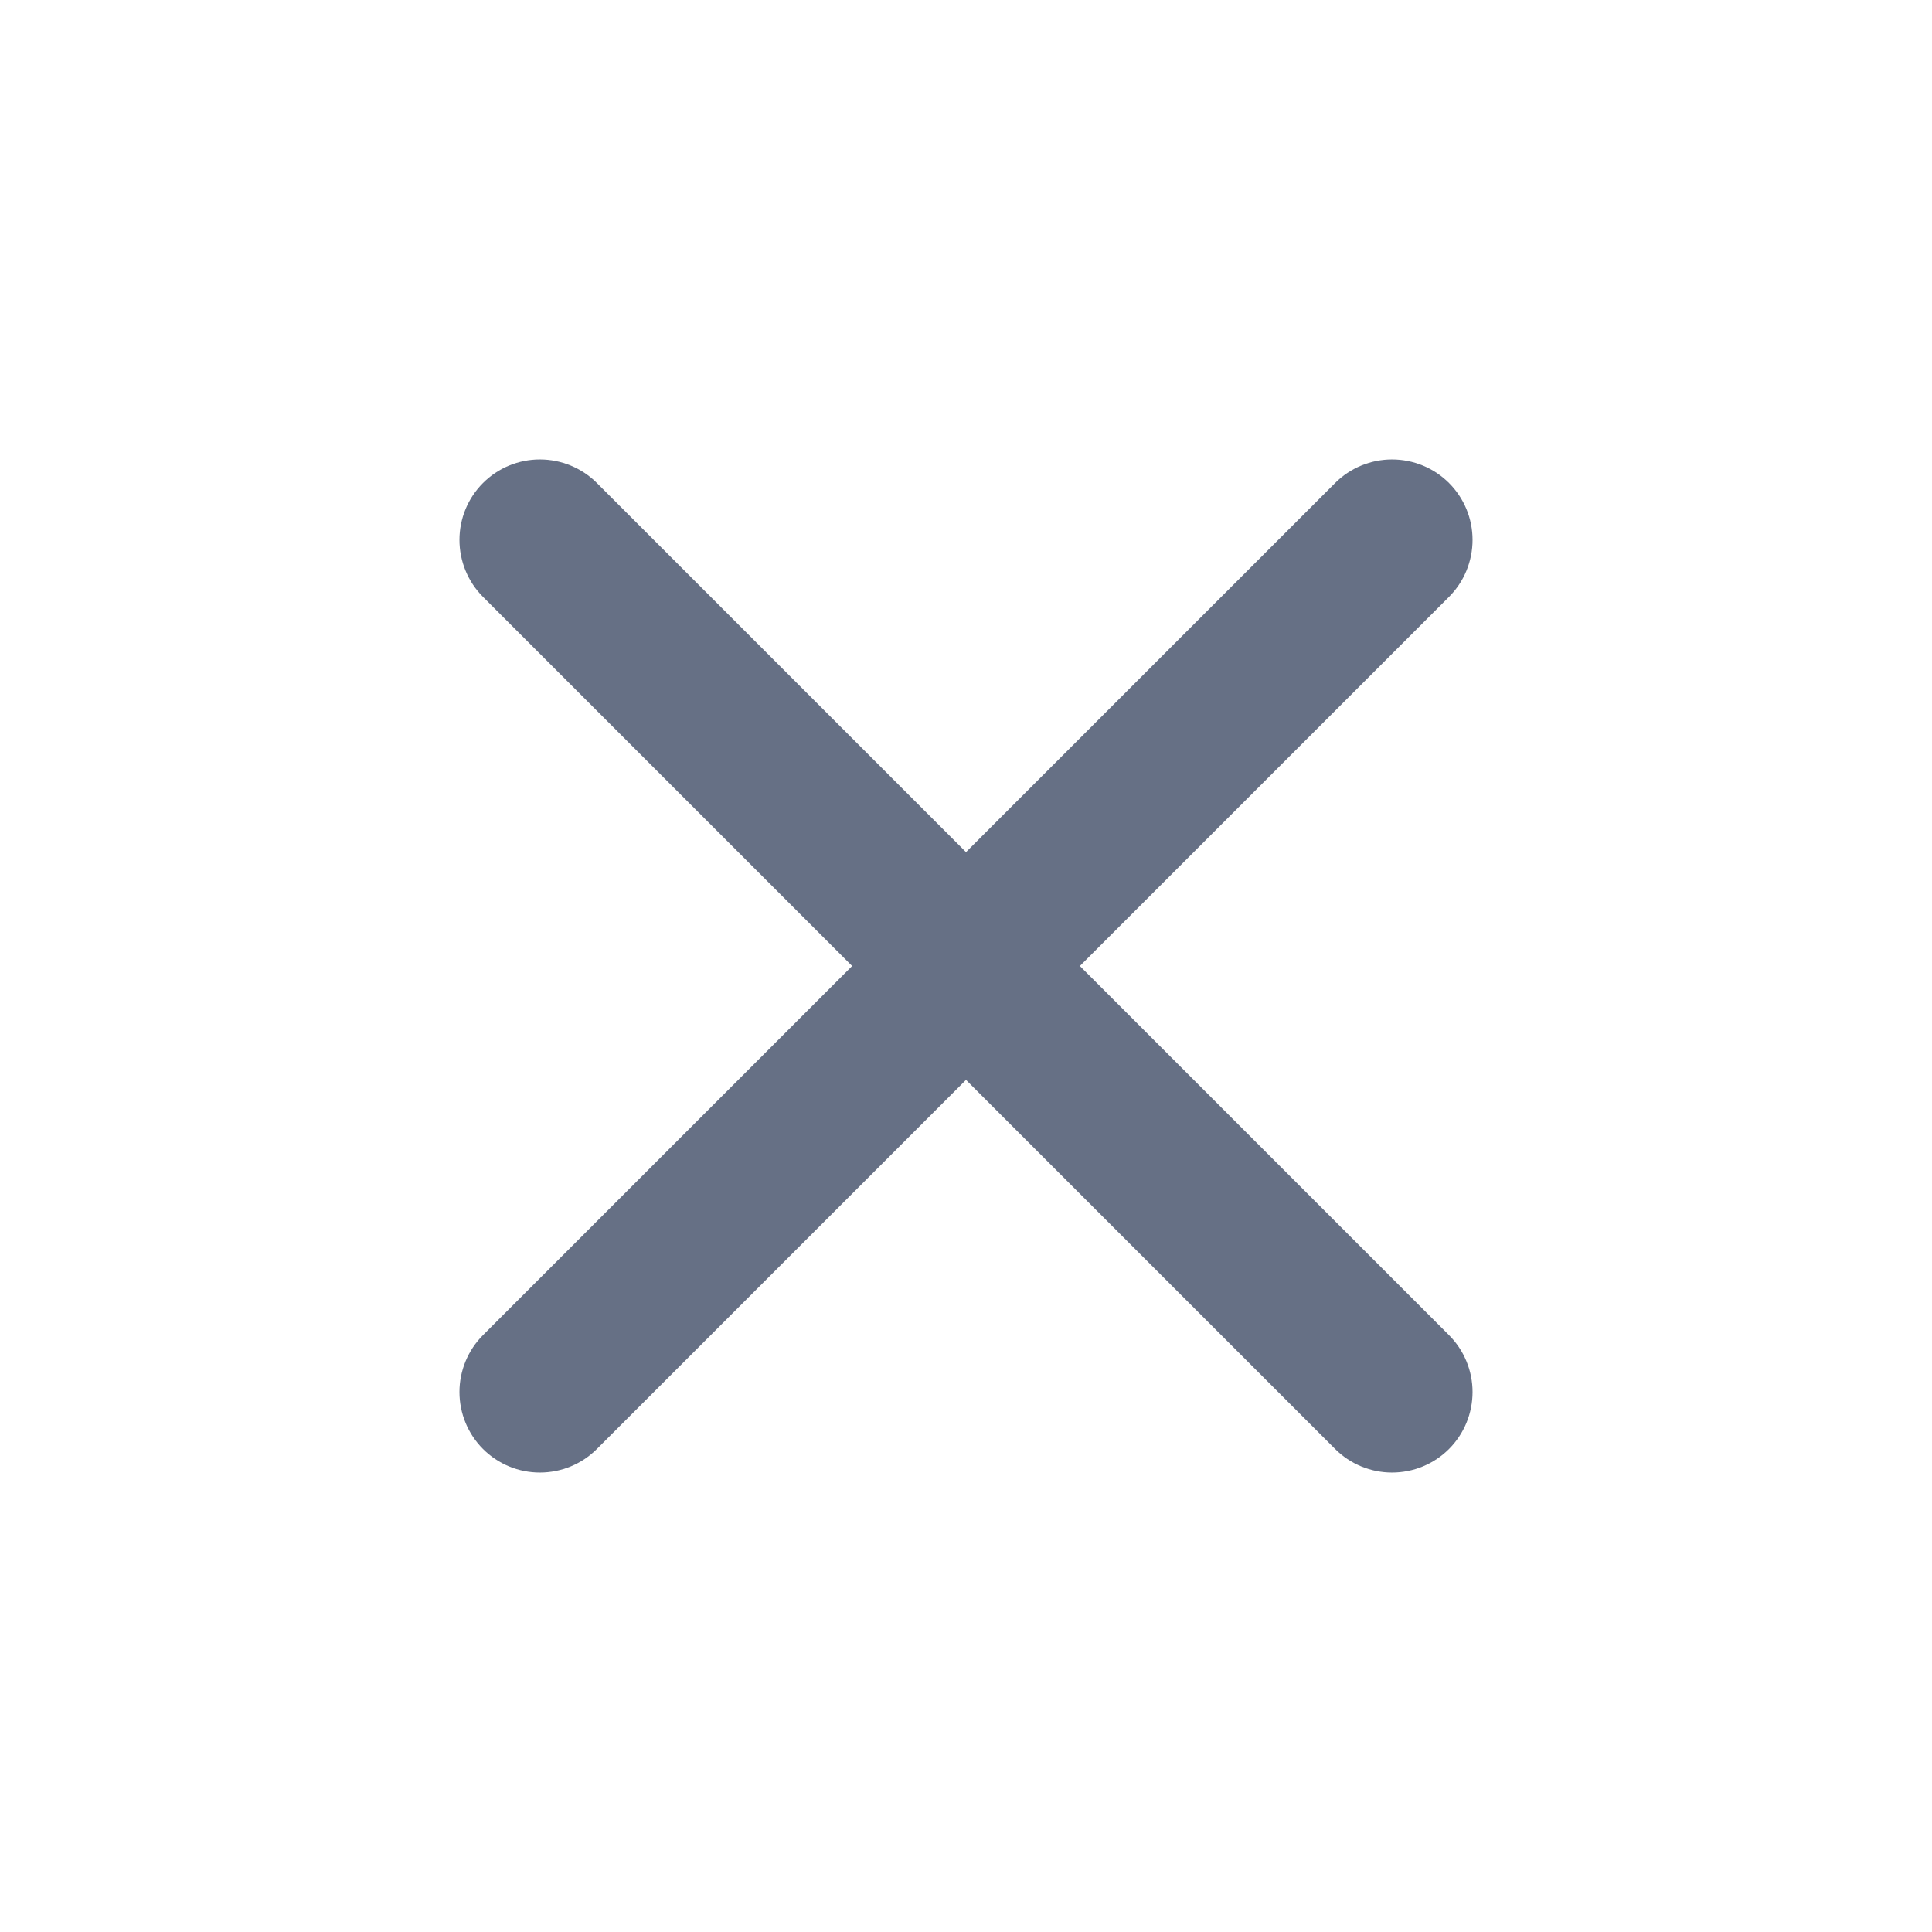
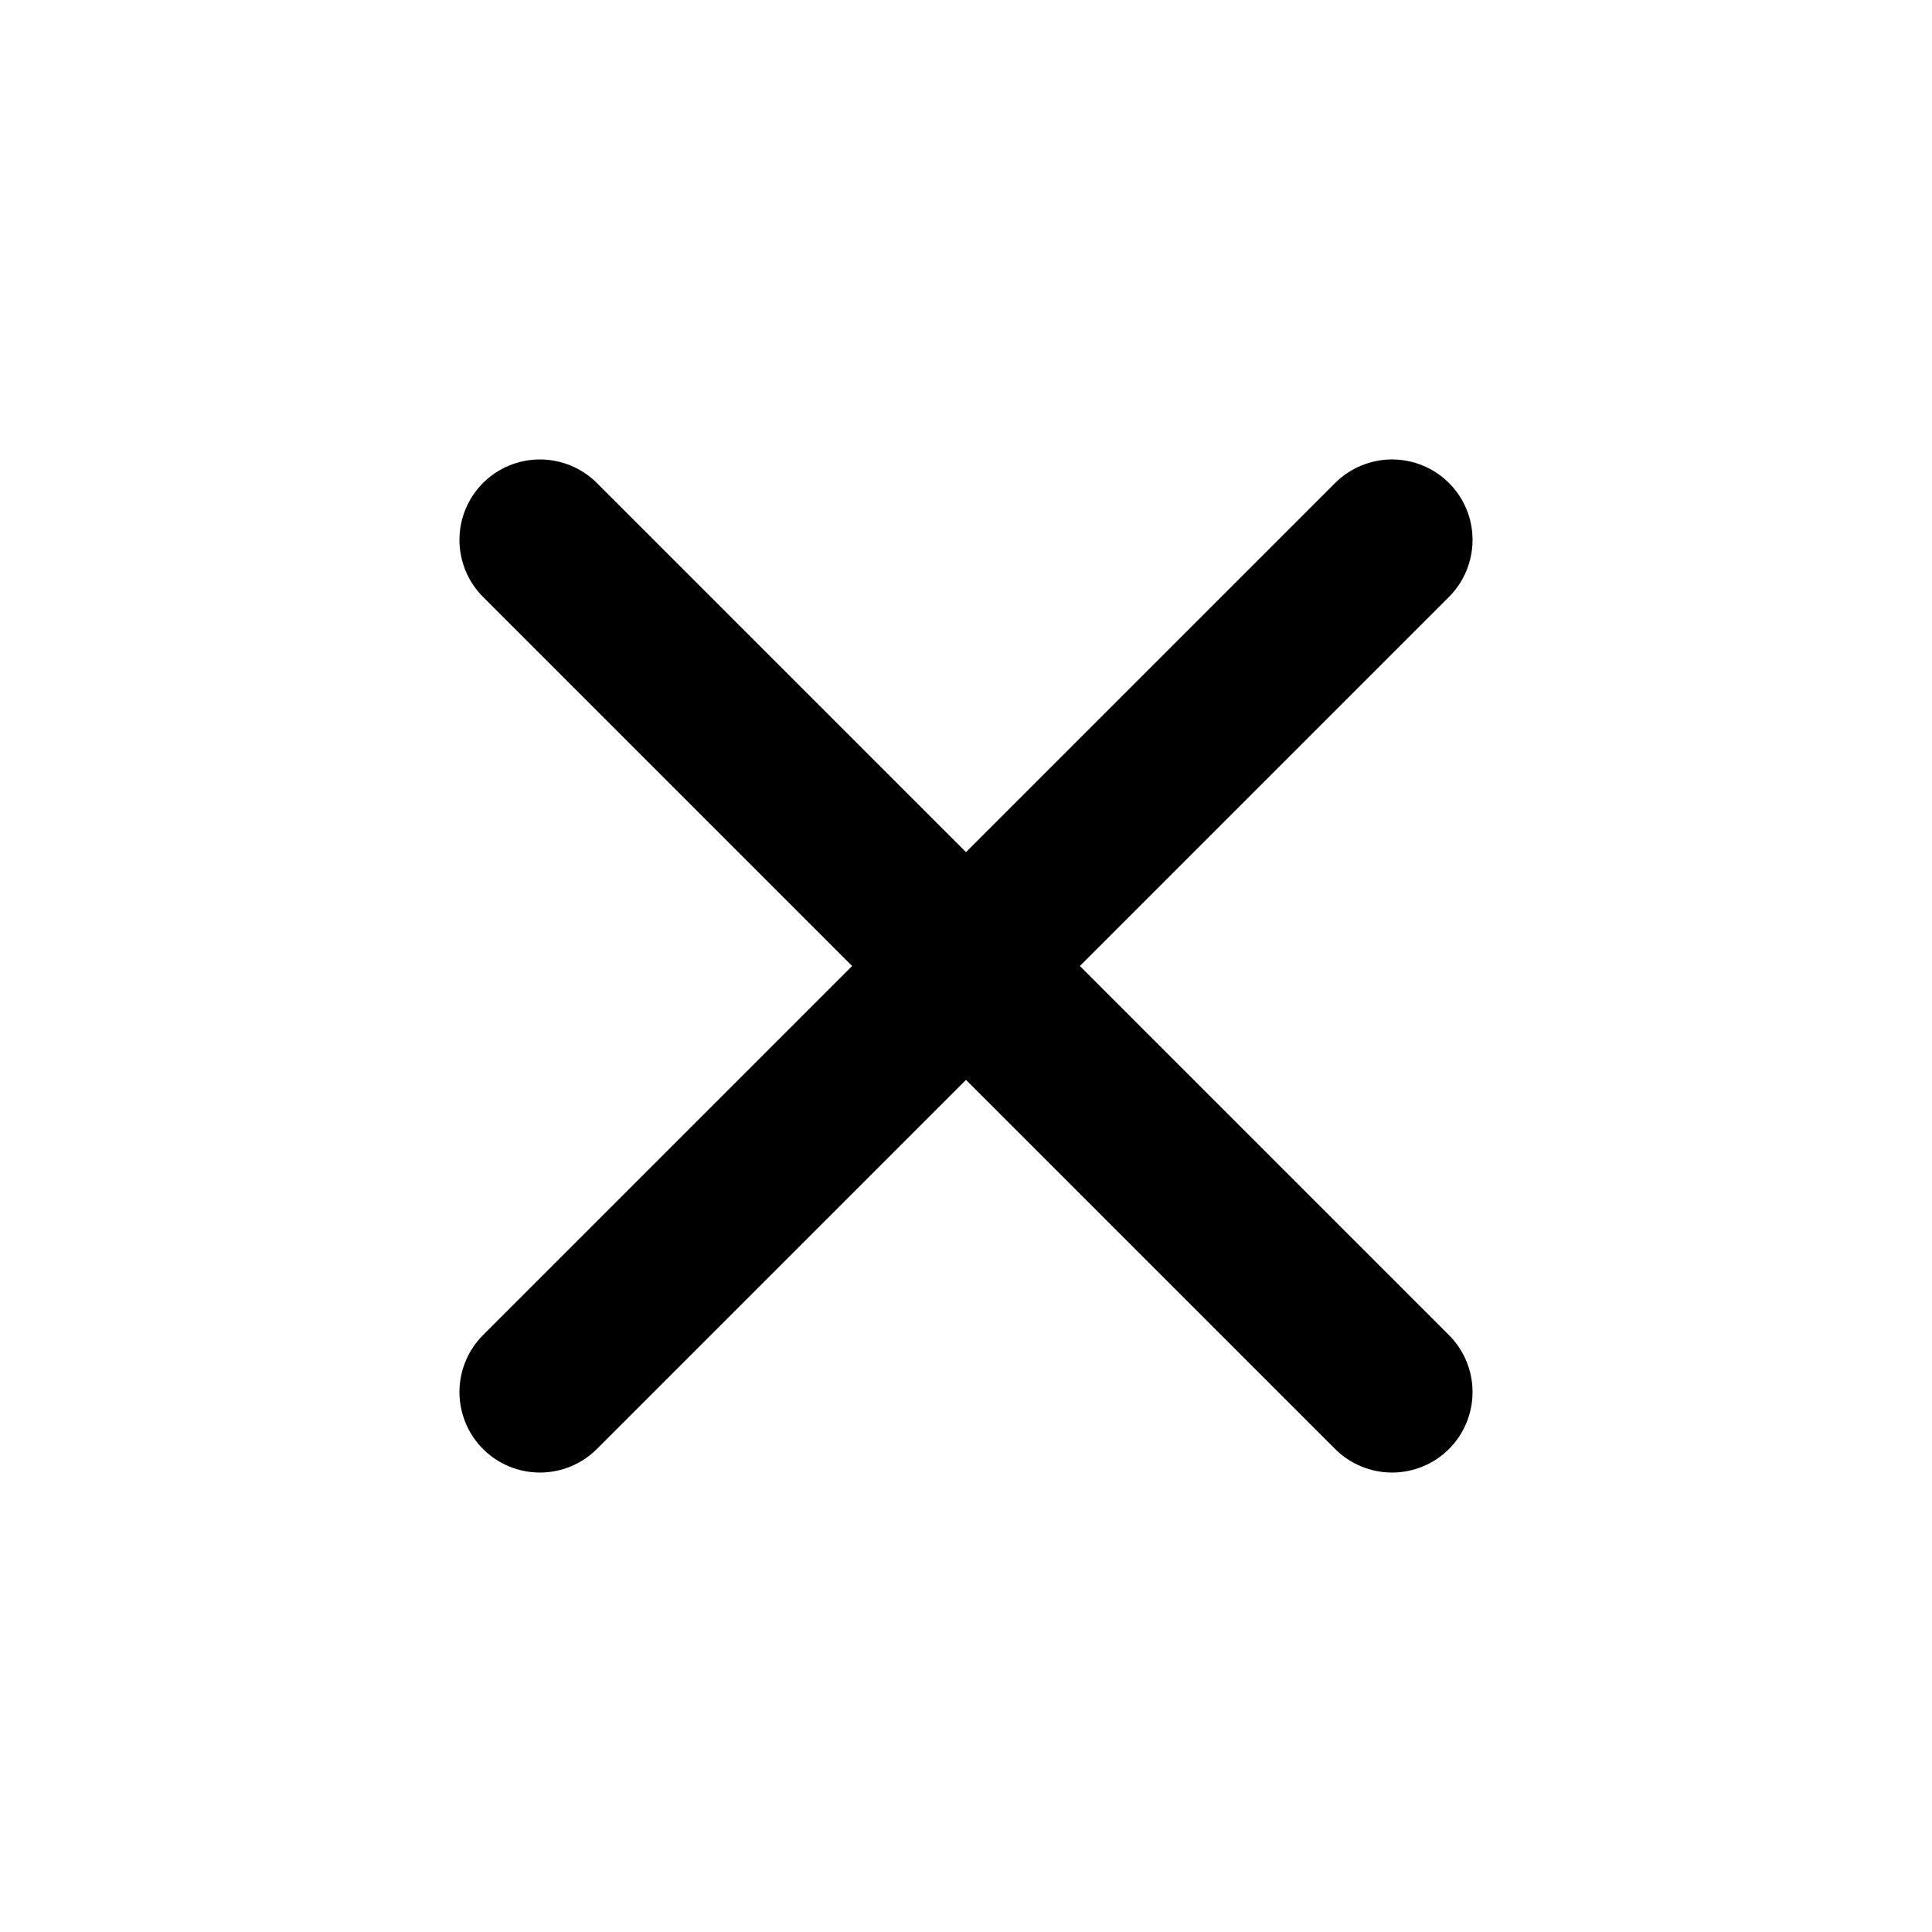
<svg xmlns="http://www.w3.org/2000/svg" width="16" height="16" viewBox="0 0 16 16" fill="none">
-   <path d="M12 4C11.875 3.875 11.705 3.805 11.528 3.805C11.352 3.805 11.182 3.875 11.057 4L8 7.057L4.943 4C4.818 3.875 4.648 3.805 4.471 3.805C4.294 3.805 4.125 3.875 4 4C3.875 4.125 3.805 4.294 3.805 4.471C3.805 4.648 3.875 4.818 4 4.943L7.057 8L4 11.057C3.875 11.182 3.805 11.352 3.805 11.528C3.805 11.705 3.875 11.875 4 12C4.125 12.125 4.294 12.195 4.471 12.195C4.648 12.195 4.818 12.125 4.943 12L8 8.943L11.057 12C11.182 12.125 11.352 12.195 11.528 12.195C11.705 12.195 11.875 12.125 12 12C12.125 11.875 12.195 11.705 12.195 11.528C12.195 11.352 12.125 11.182 12 11.057L8.943 8L12 4.943C12.125 4.818 12.195 4.648 12.195 4.471C12.195 4.294 12.125 4.125 12 4Z" fill="#667085" />
+   <path d="M12 4C11.875 3.875 11.705 3.805 11.528 3.805C11.352 3.805 11.182 3.875 11.057 4L8 7.057L4.943 4C4.818 3.875 4.648 3.805 4.471 3.805C4.294 3.805 4.125 3.875 4 4C3.875 4.125 3.805 4.294 3.805 4.471C3.805 4.648 3.875 4.818 4 4.943L7.057 8L4 11.057C3.875 11.182 3.805 11.352 3.805 11.528C3.805 11.705 3.875 11.875 4 12C4.125 12.125 4.294 12.195 4.471 12.195C4.648 12.195 4.818 12.125 4.943 12L8 8.943L11.057 12C11.182 12.125 11.352 12.195 11.528 12.195C11.705 12.195 11.875 12.125 12 12C12.125 11.875 12.195 11.705 12.195 11.528C12.195 11.352 12.125 11.182 12 11.057L8.943 8L12 4.943C12.125 4.818 12.195 4.648 12.195 4.471C12.195 4.294 12.125 4.125 12 4Z" fill="currentColor" />
</svg>
